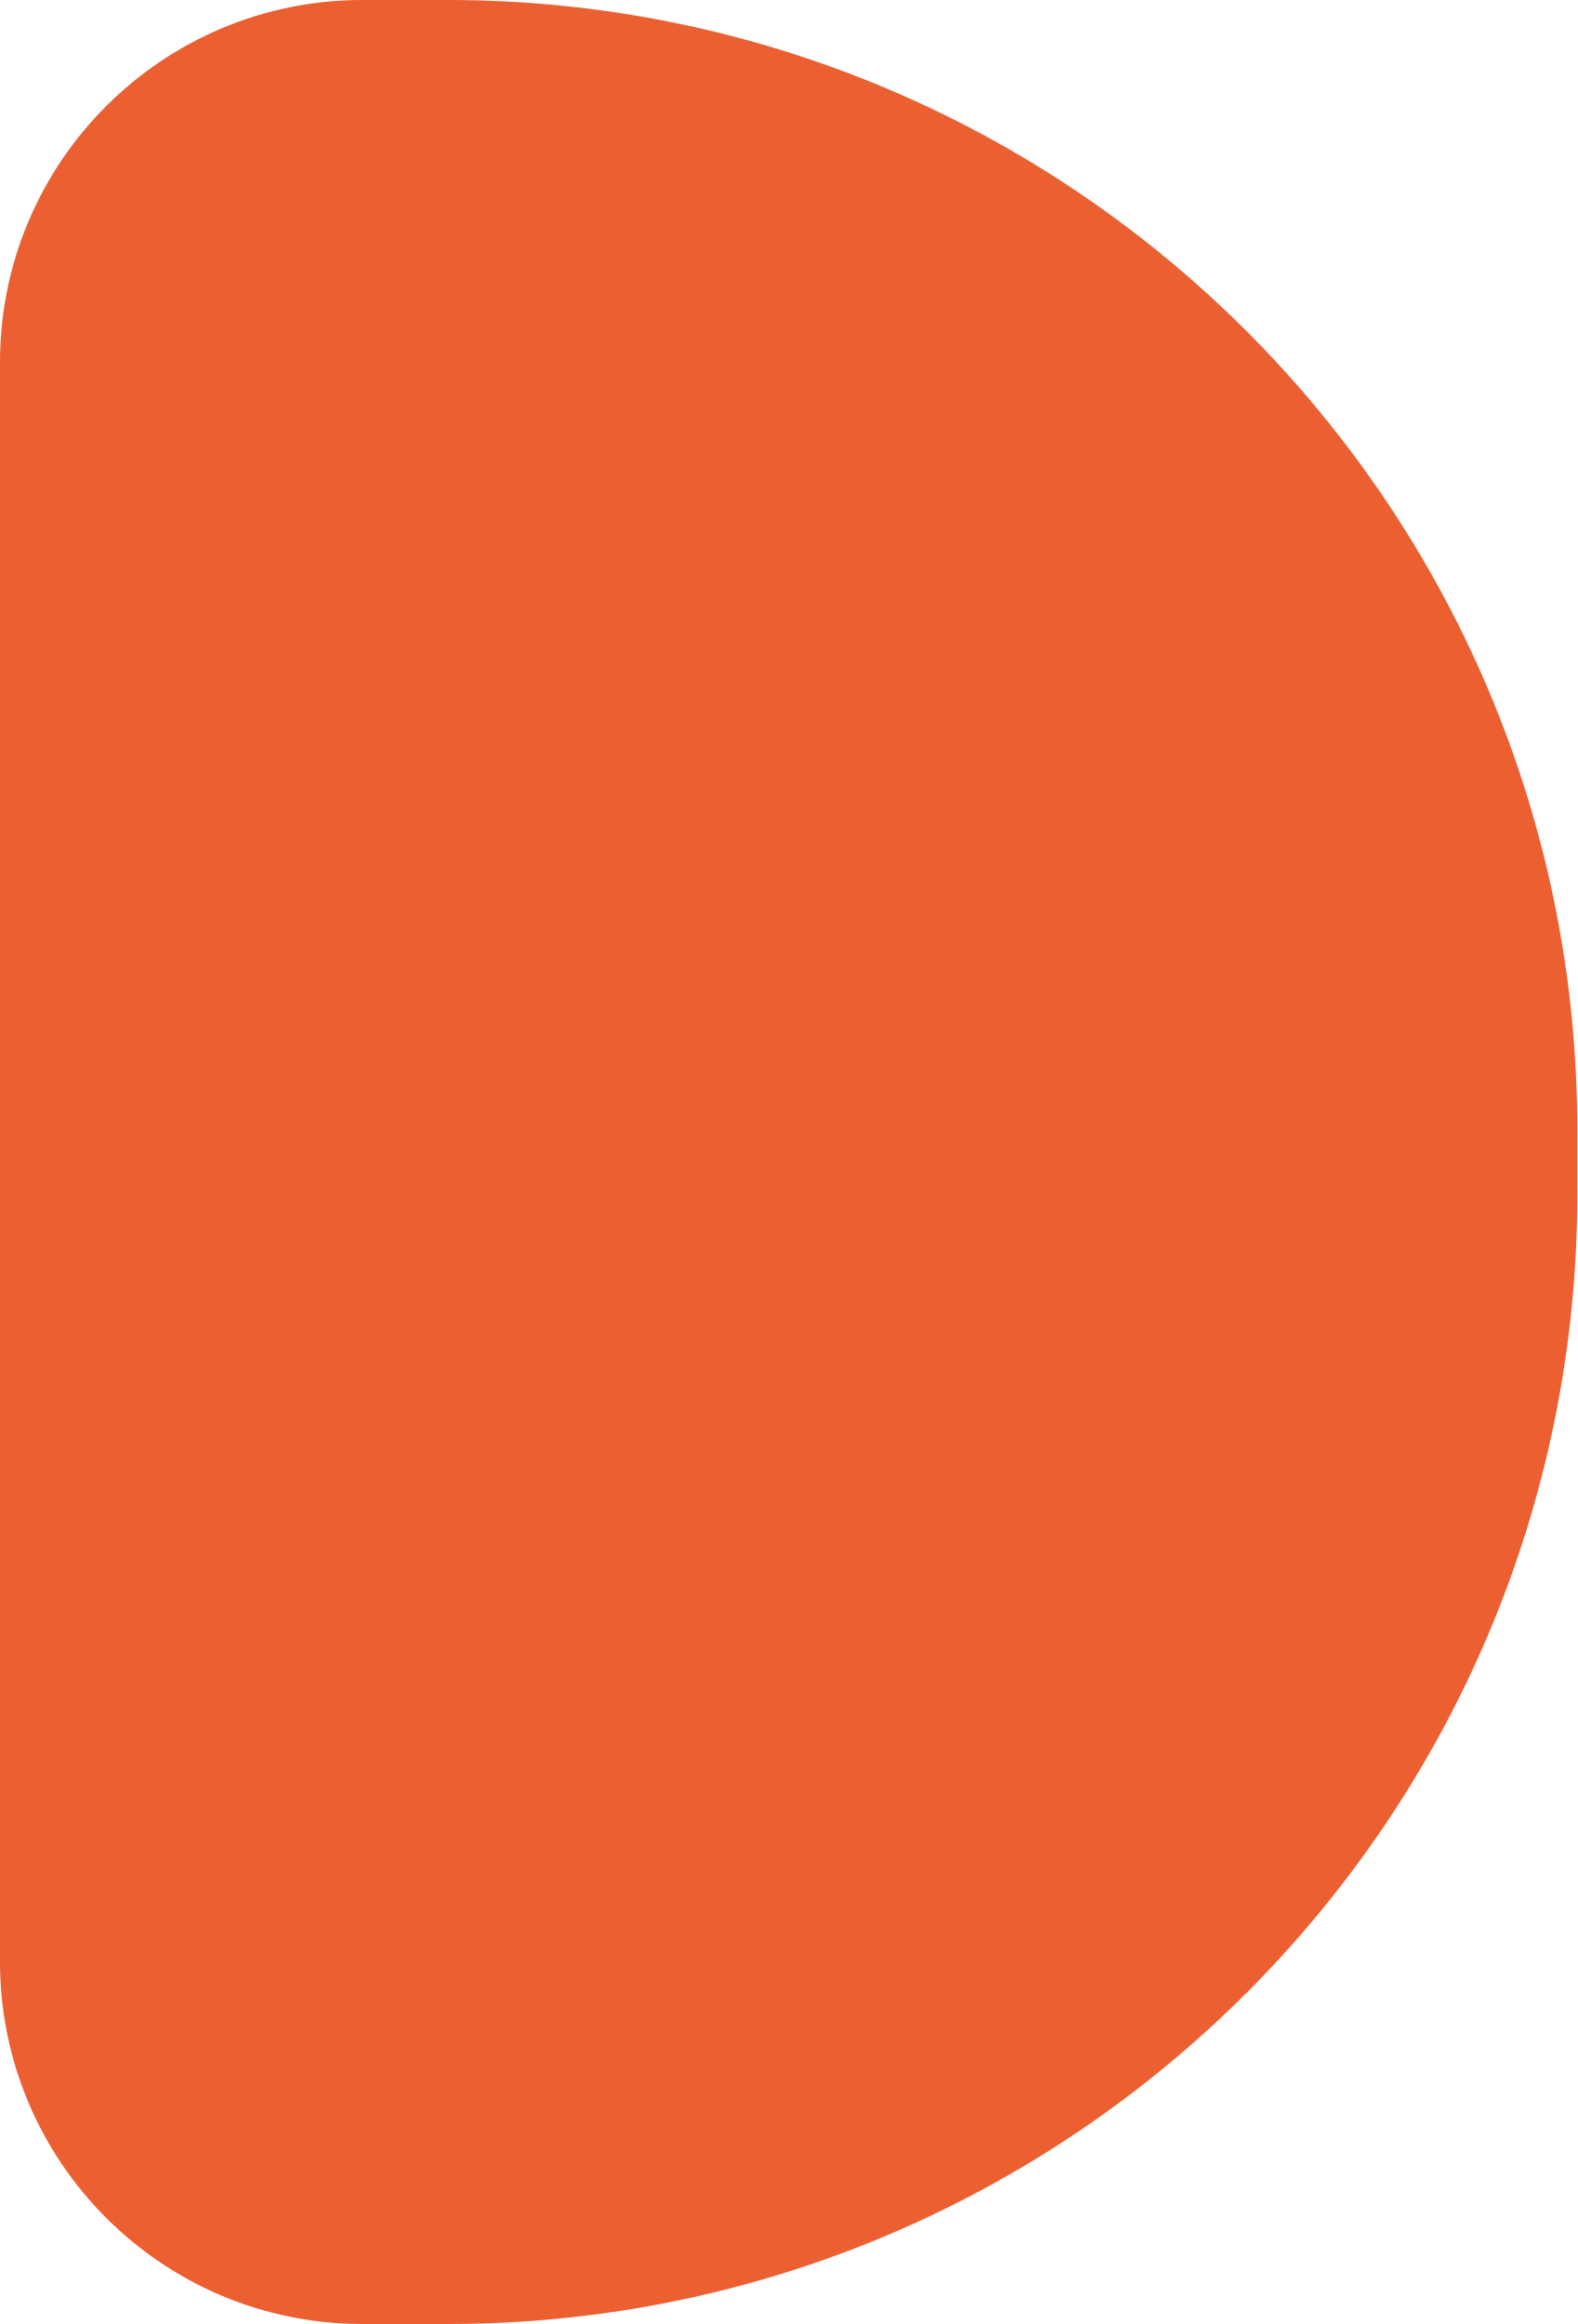
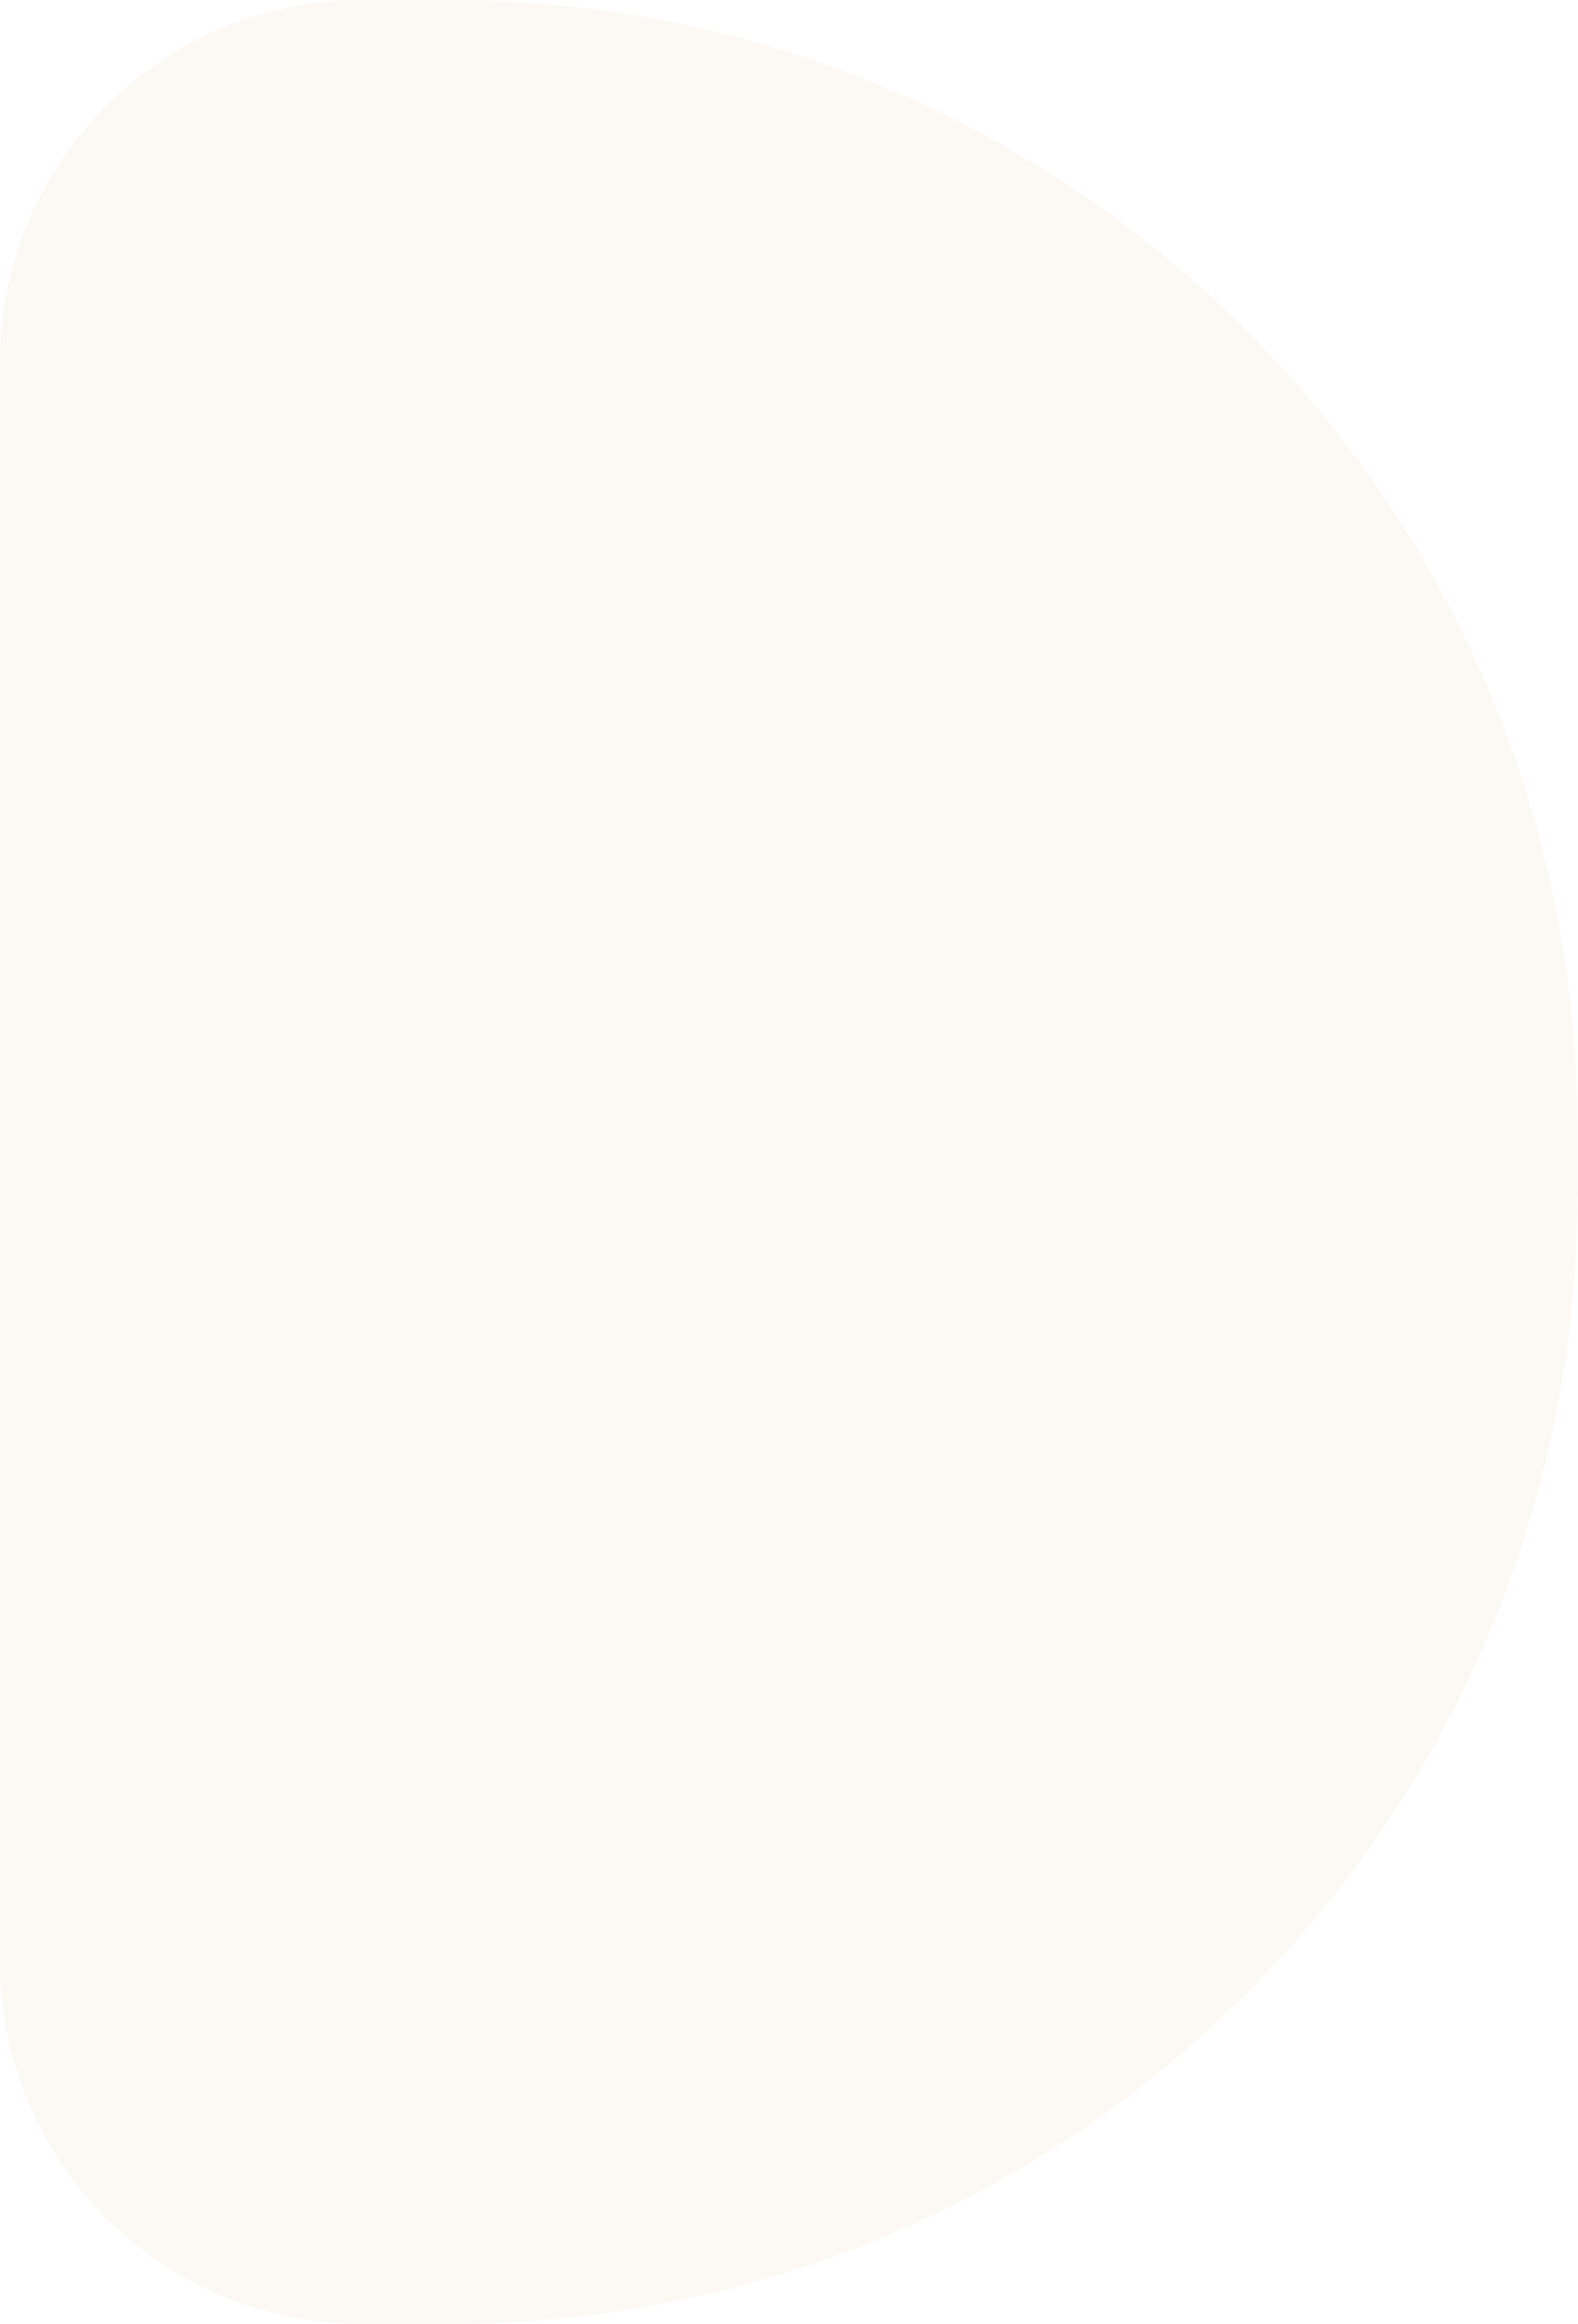
- <svg xmlns="http://www.w3.org/2000/svg" id="Layer_1" viewBox="0 0 74 109">
-   <defs>
-     <style>.cls-1{fill:#eb5f31;}</style>
-   </defs>
-   <path class="cls-1" d="M21,109h-4C7.61,109,0,101.39,0,92V17C0,7.61,7.61,0,17,0h4c29.27,0,53,23.73,53,53v3c0,29.27-23.73,53-53,53Z" />
+ <svg xmlns="http://www.w3.org/2000/svg" version="1.1" id="Layer_1" x="0px" y="0px" viewBox="0 0 74 109" style="enable-background:new 0 0 74 109;" xml:space="preserve">
+   <style type="text/css">
+ 	.st0{fill:#FCF8F4;}
+ </style>
+   <path class="st0" d="M21,109h-4c-9.4,0-17-7.6-17-17V17C0,7.6,7.6,0,17,0h4c29.3,0,53,23.7,53,53v3C74,85.3,50.3,109,21,109z" />
</svg>
